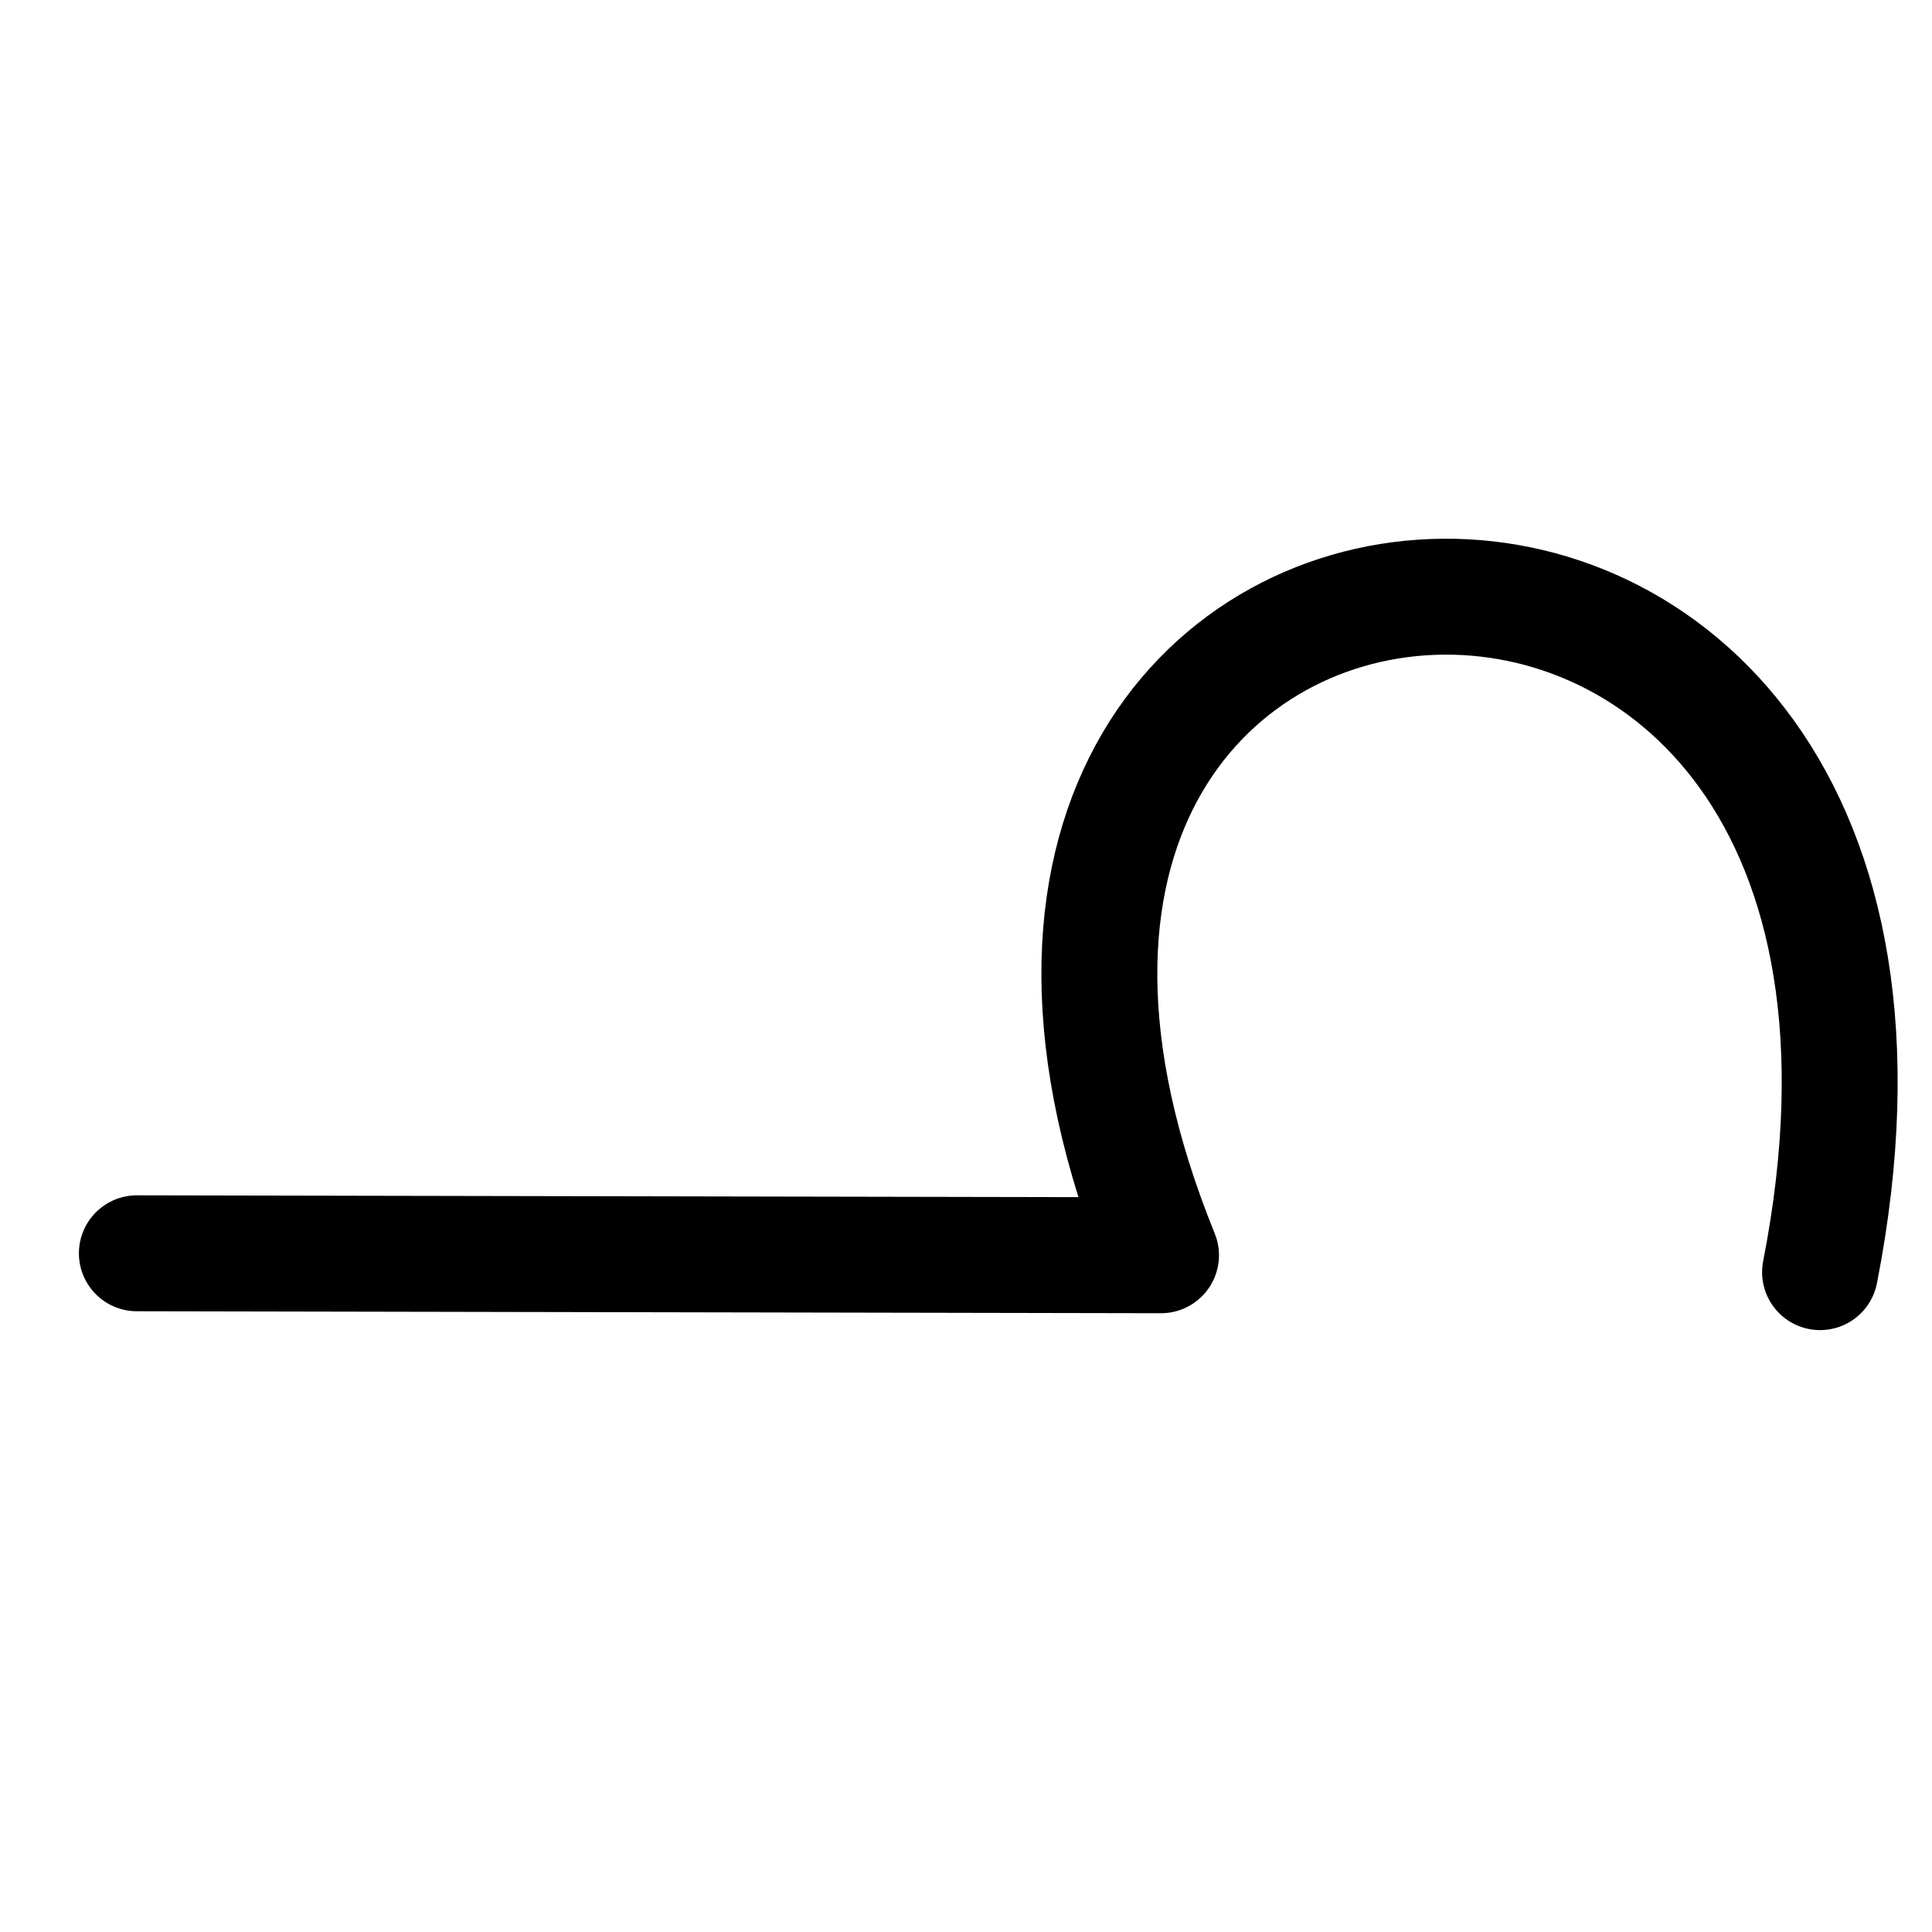
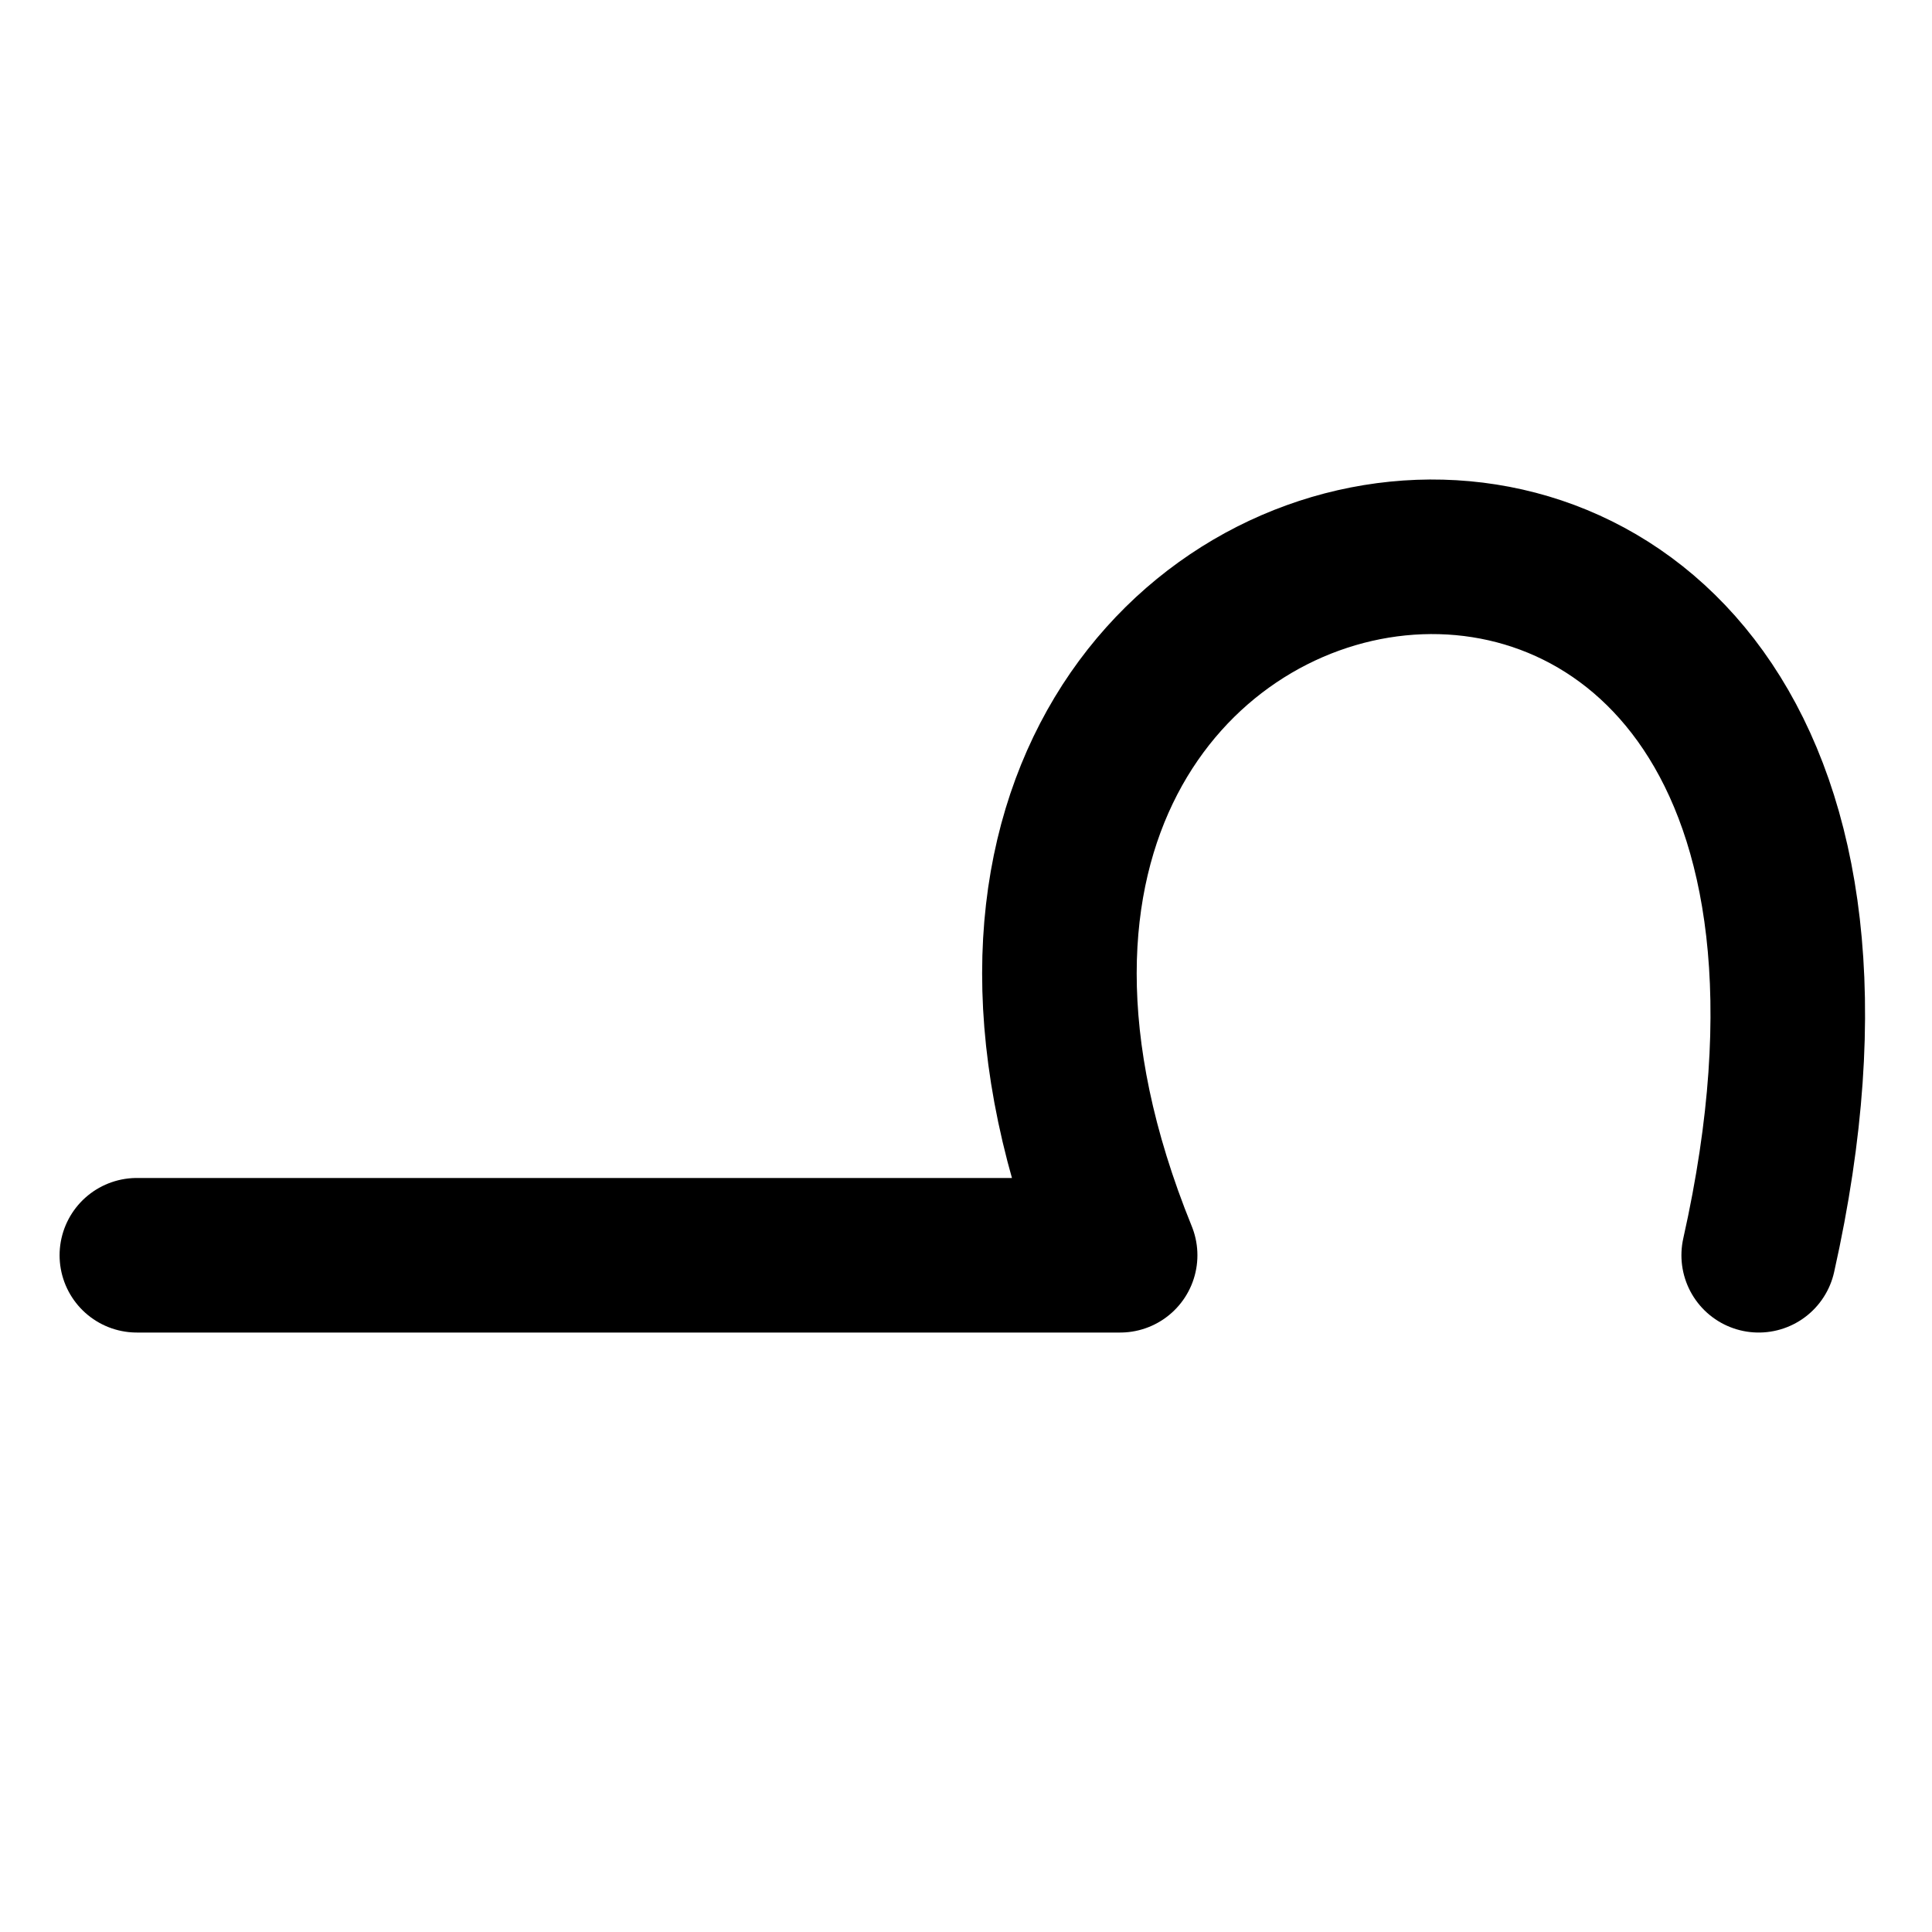
<svg xmlns="http://www.w3.org/2000/svg" width="50mm" height="50mm" viewBox="0 0 50 50" version="1.1" id="svg5">
  <defs id="defs2" />
  <g id="layer1">
-     <path style="font-variation-settings:normal;opacity:1;fill:none;fill-opacity:1;stroke:#000000;stroke-width:3;stroke-linecap:round;stroke-linejoin:round;stroke-miterlimit:4;stroke-dasharray:none;stroke-dashoffset:0;stroke-opacity:1;paint-order:fill markers stroke;stop-color:#000000;stop-opacity:1" d="M 47.103,32.923 C 51.874,8.55 21.255,10.844 30.047,32.486 L 3.542,32.435" id="path24098" />
+     <path style="font-variation-settings:normal;opacity:1;fill:none;fill-opacity:1;stroke:#000000;stroke-width:4;stroke-linecap:round;stroke-linejoin:round;stroke-miterlimit:4;stroke-dasharray:none;stroke-dashoffset:0;stroke-opacity:1;paint-order:fill markers stroke;stop-color:#000000;stop-opacity:1" d="m 45.515,32.486 c 5.923,-26.442 -25.319,-21.642 -16.526,0 H 3.542" id="path24098" />
  </g>
</svg>
